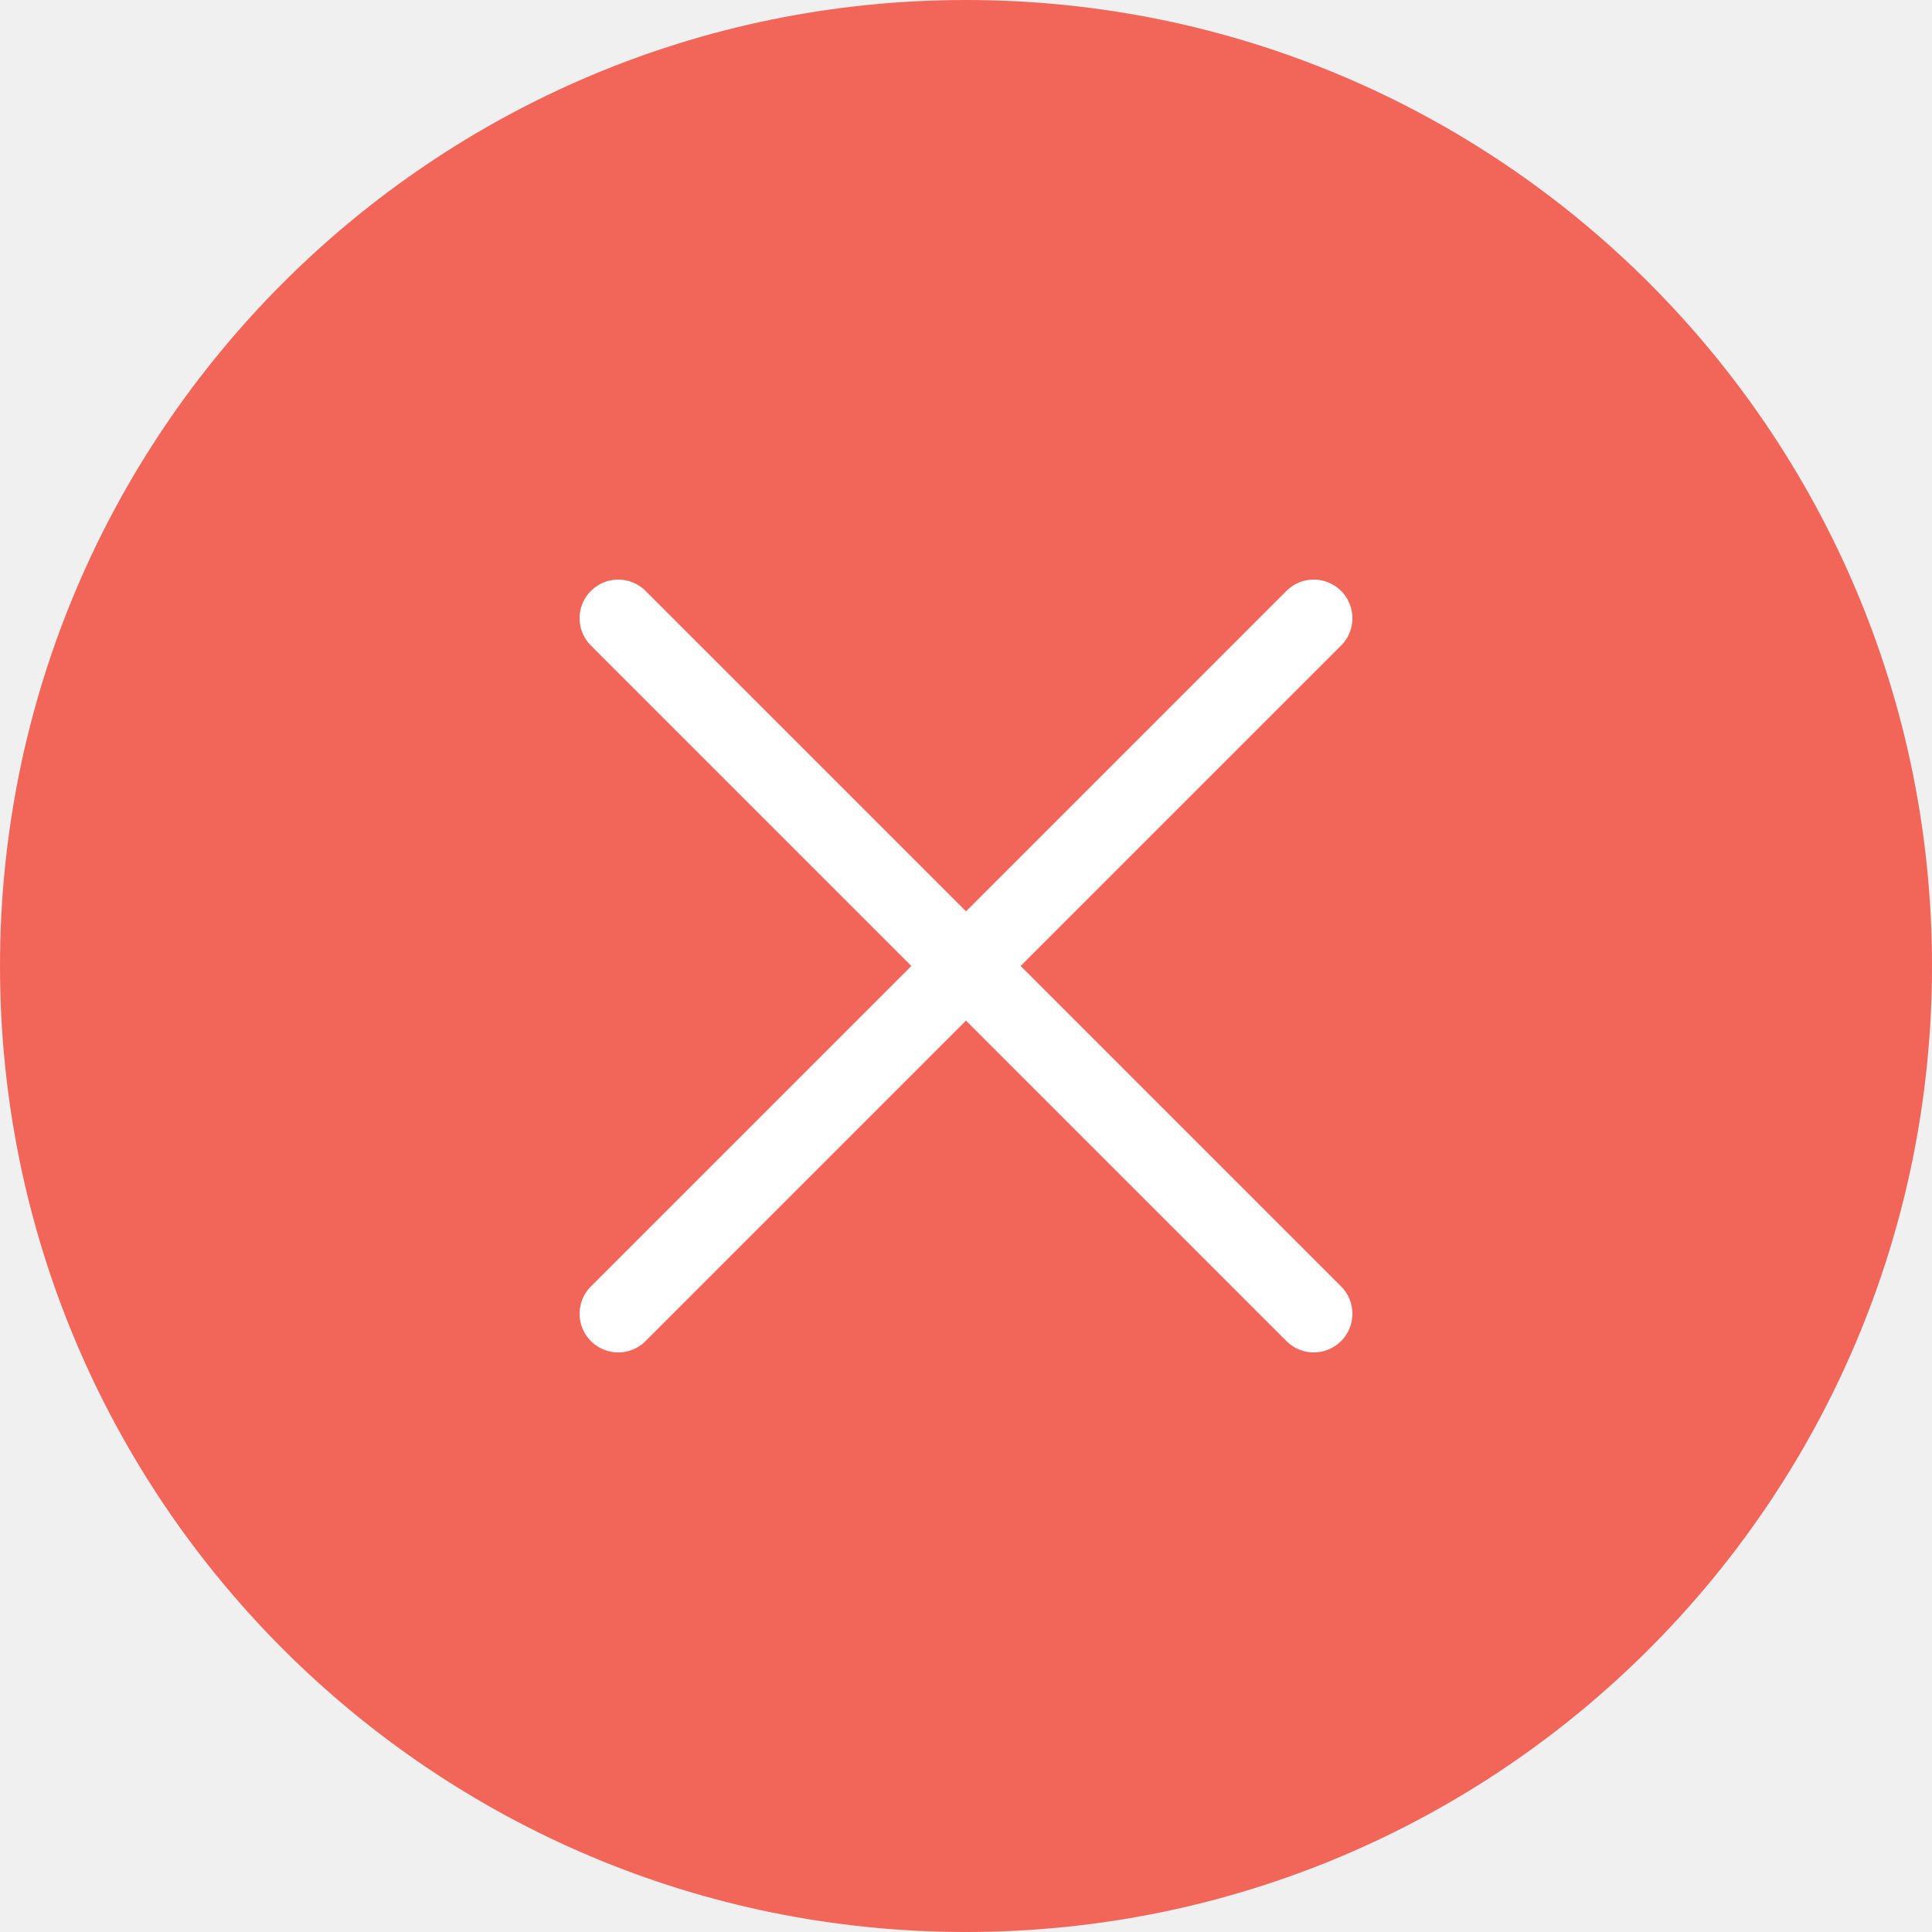
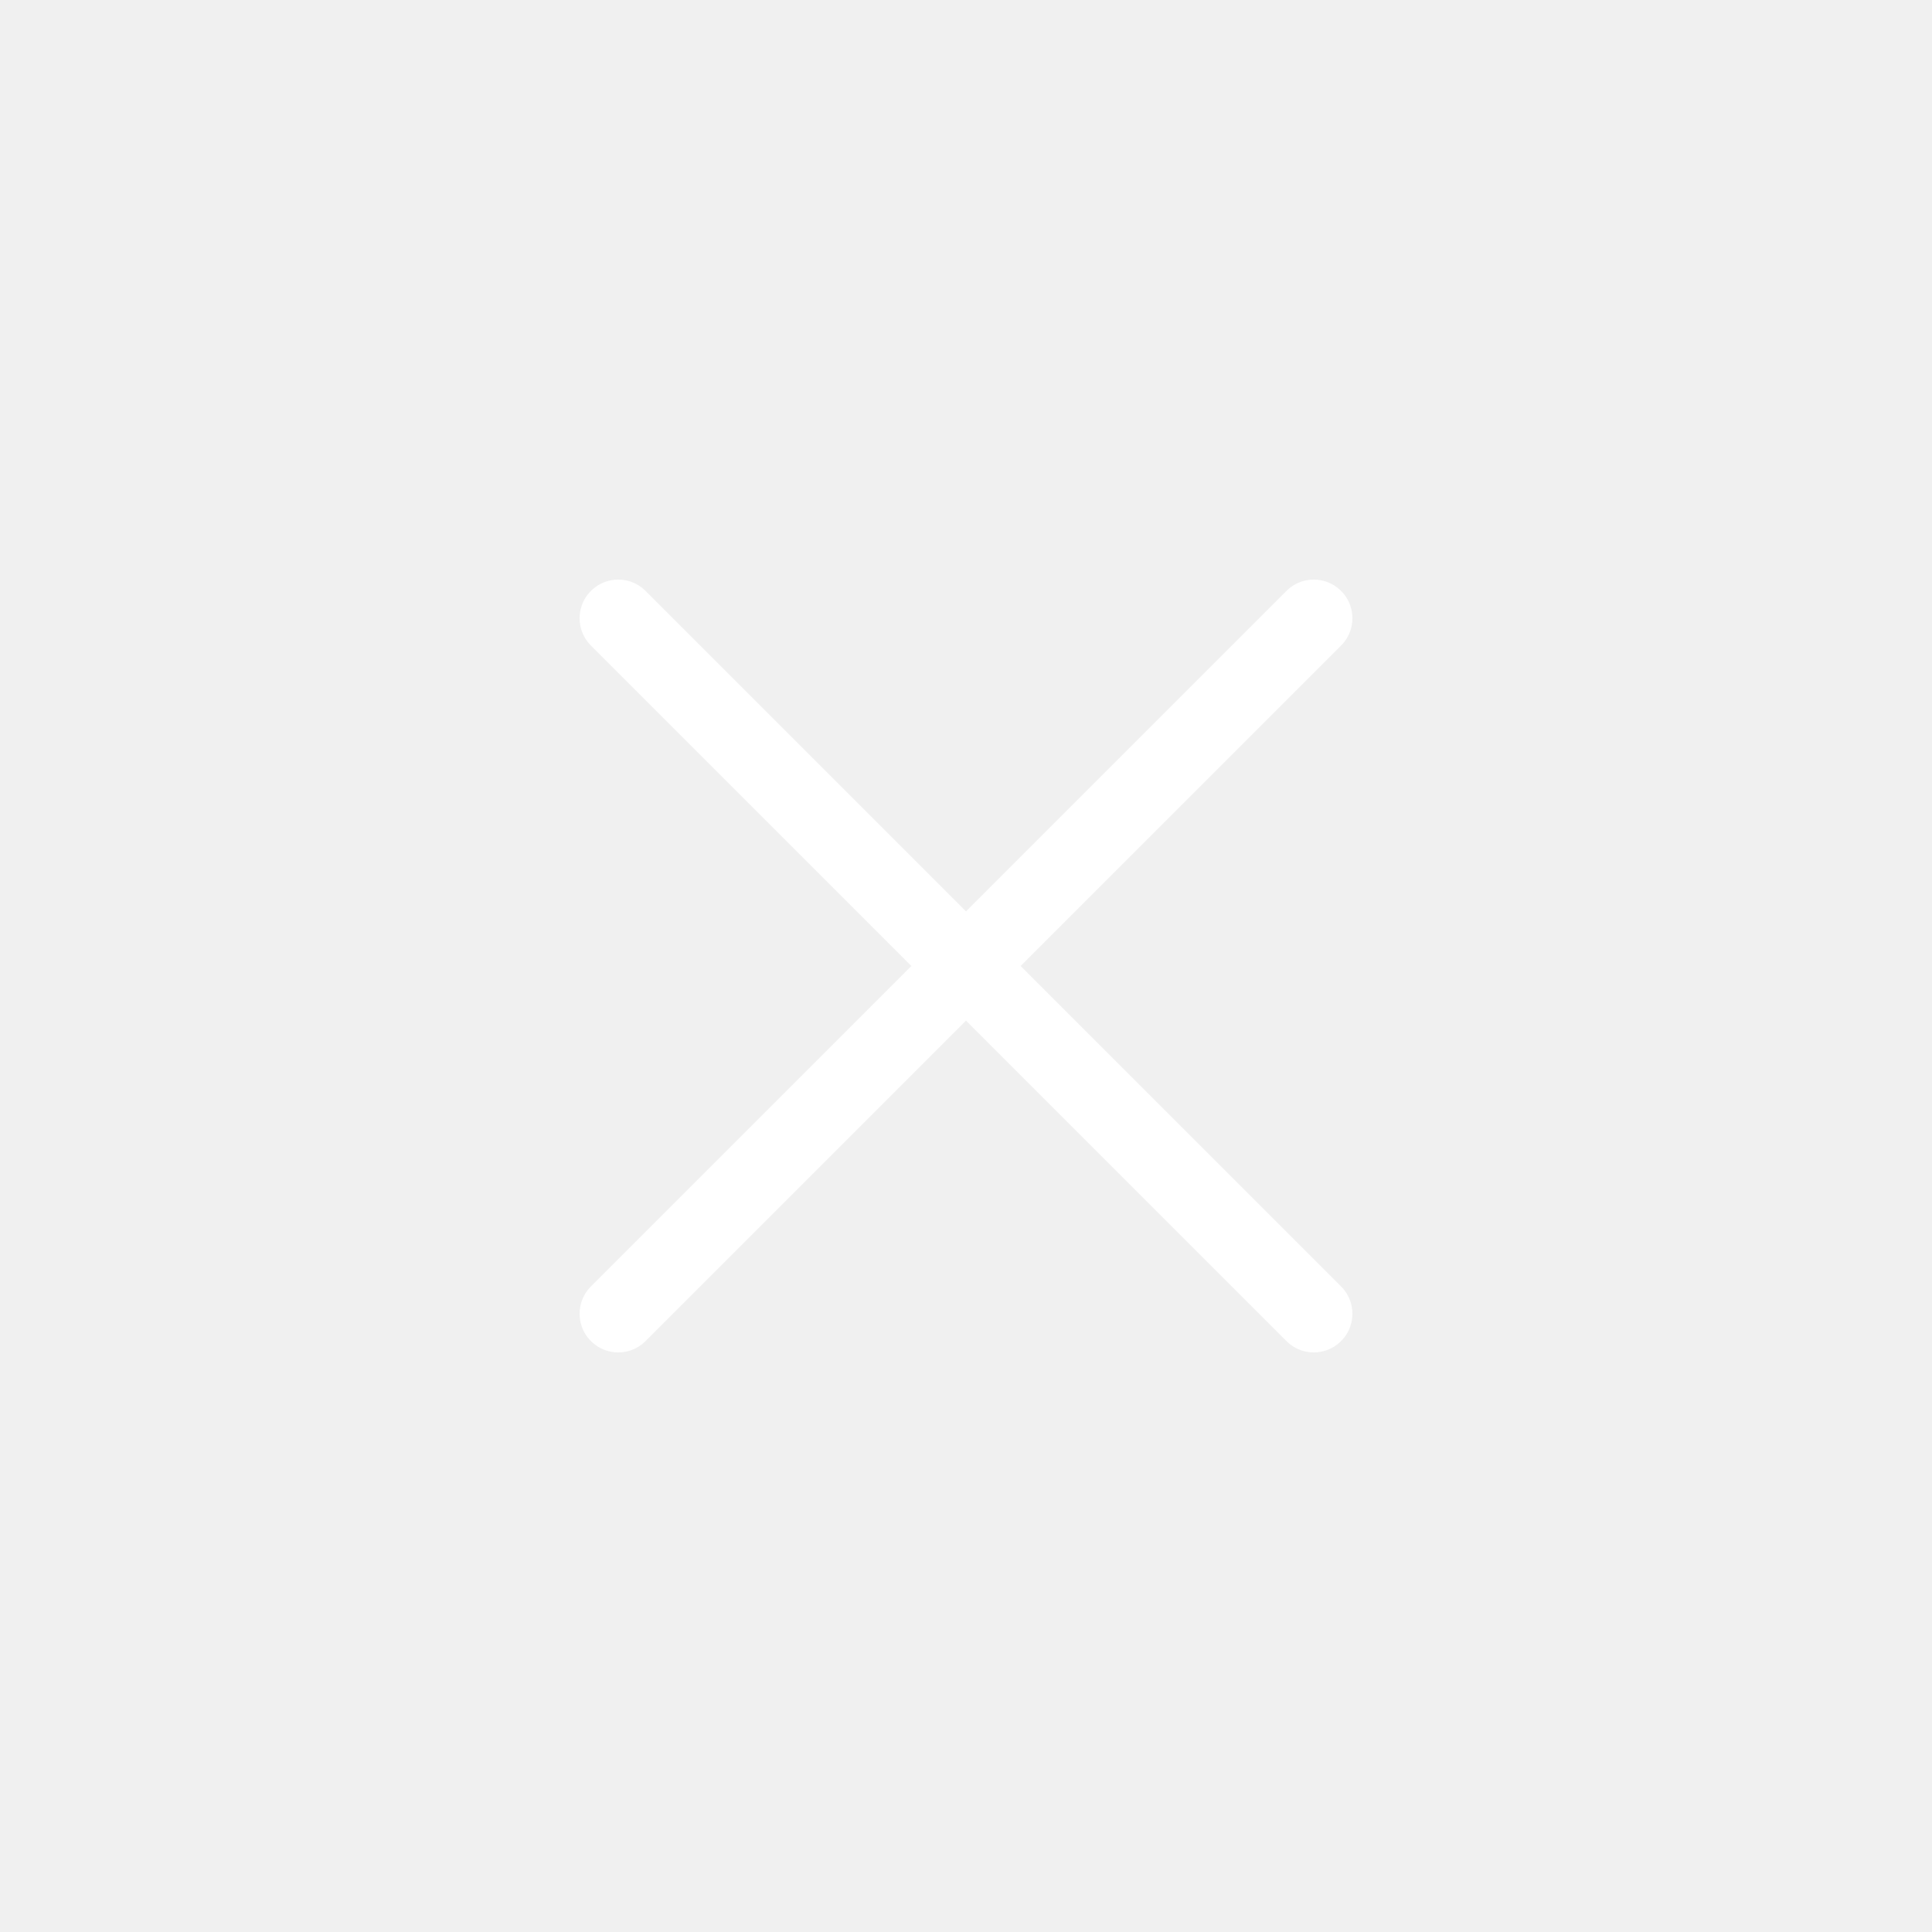
<svg xmlns="http://www.w3.org/2000/svg" version="1.1" id="Capa_1" x="0px" y="0px" viewBox="0 0 50 50" style="enable-background:new 0 0 50 50;" xml:space="preserve">
-   <circle style="fill:#F26659;" cx="25" cy="25" r="25" />
  <polyline style="fill:none;stroke:#FFFFFF;stroke-width:2;stroke-linecap:round;stroke-miterlimit:10;" points="16,34 25,25 34,16   " />
  <polyline style="fill:none;stroke:#FFFFFF;stroke-width:2;stroke-linecap:round;stroke-miterlimit:10;" points="16,16 25,25 34,34   " />
-   <g>
- </g>
-   <g>
- </g>
-   <g>
- </g>
-   <g>
- </g>
-   <g>
- </g>
-   <g>
- </g>
-   <g>
- </g>
-   <g>
- </g>
-   <g>
- </g>
-   <g>
- </g>
-   <g>
- </g>
-   <g>
- </g>
-   <g>
- </g>
-   <g>
- </g>
-   <g>
- </g>
</svg>
